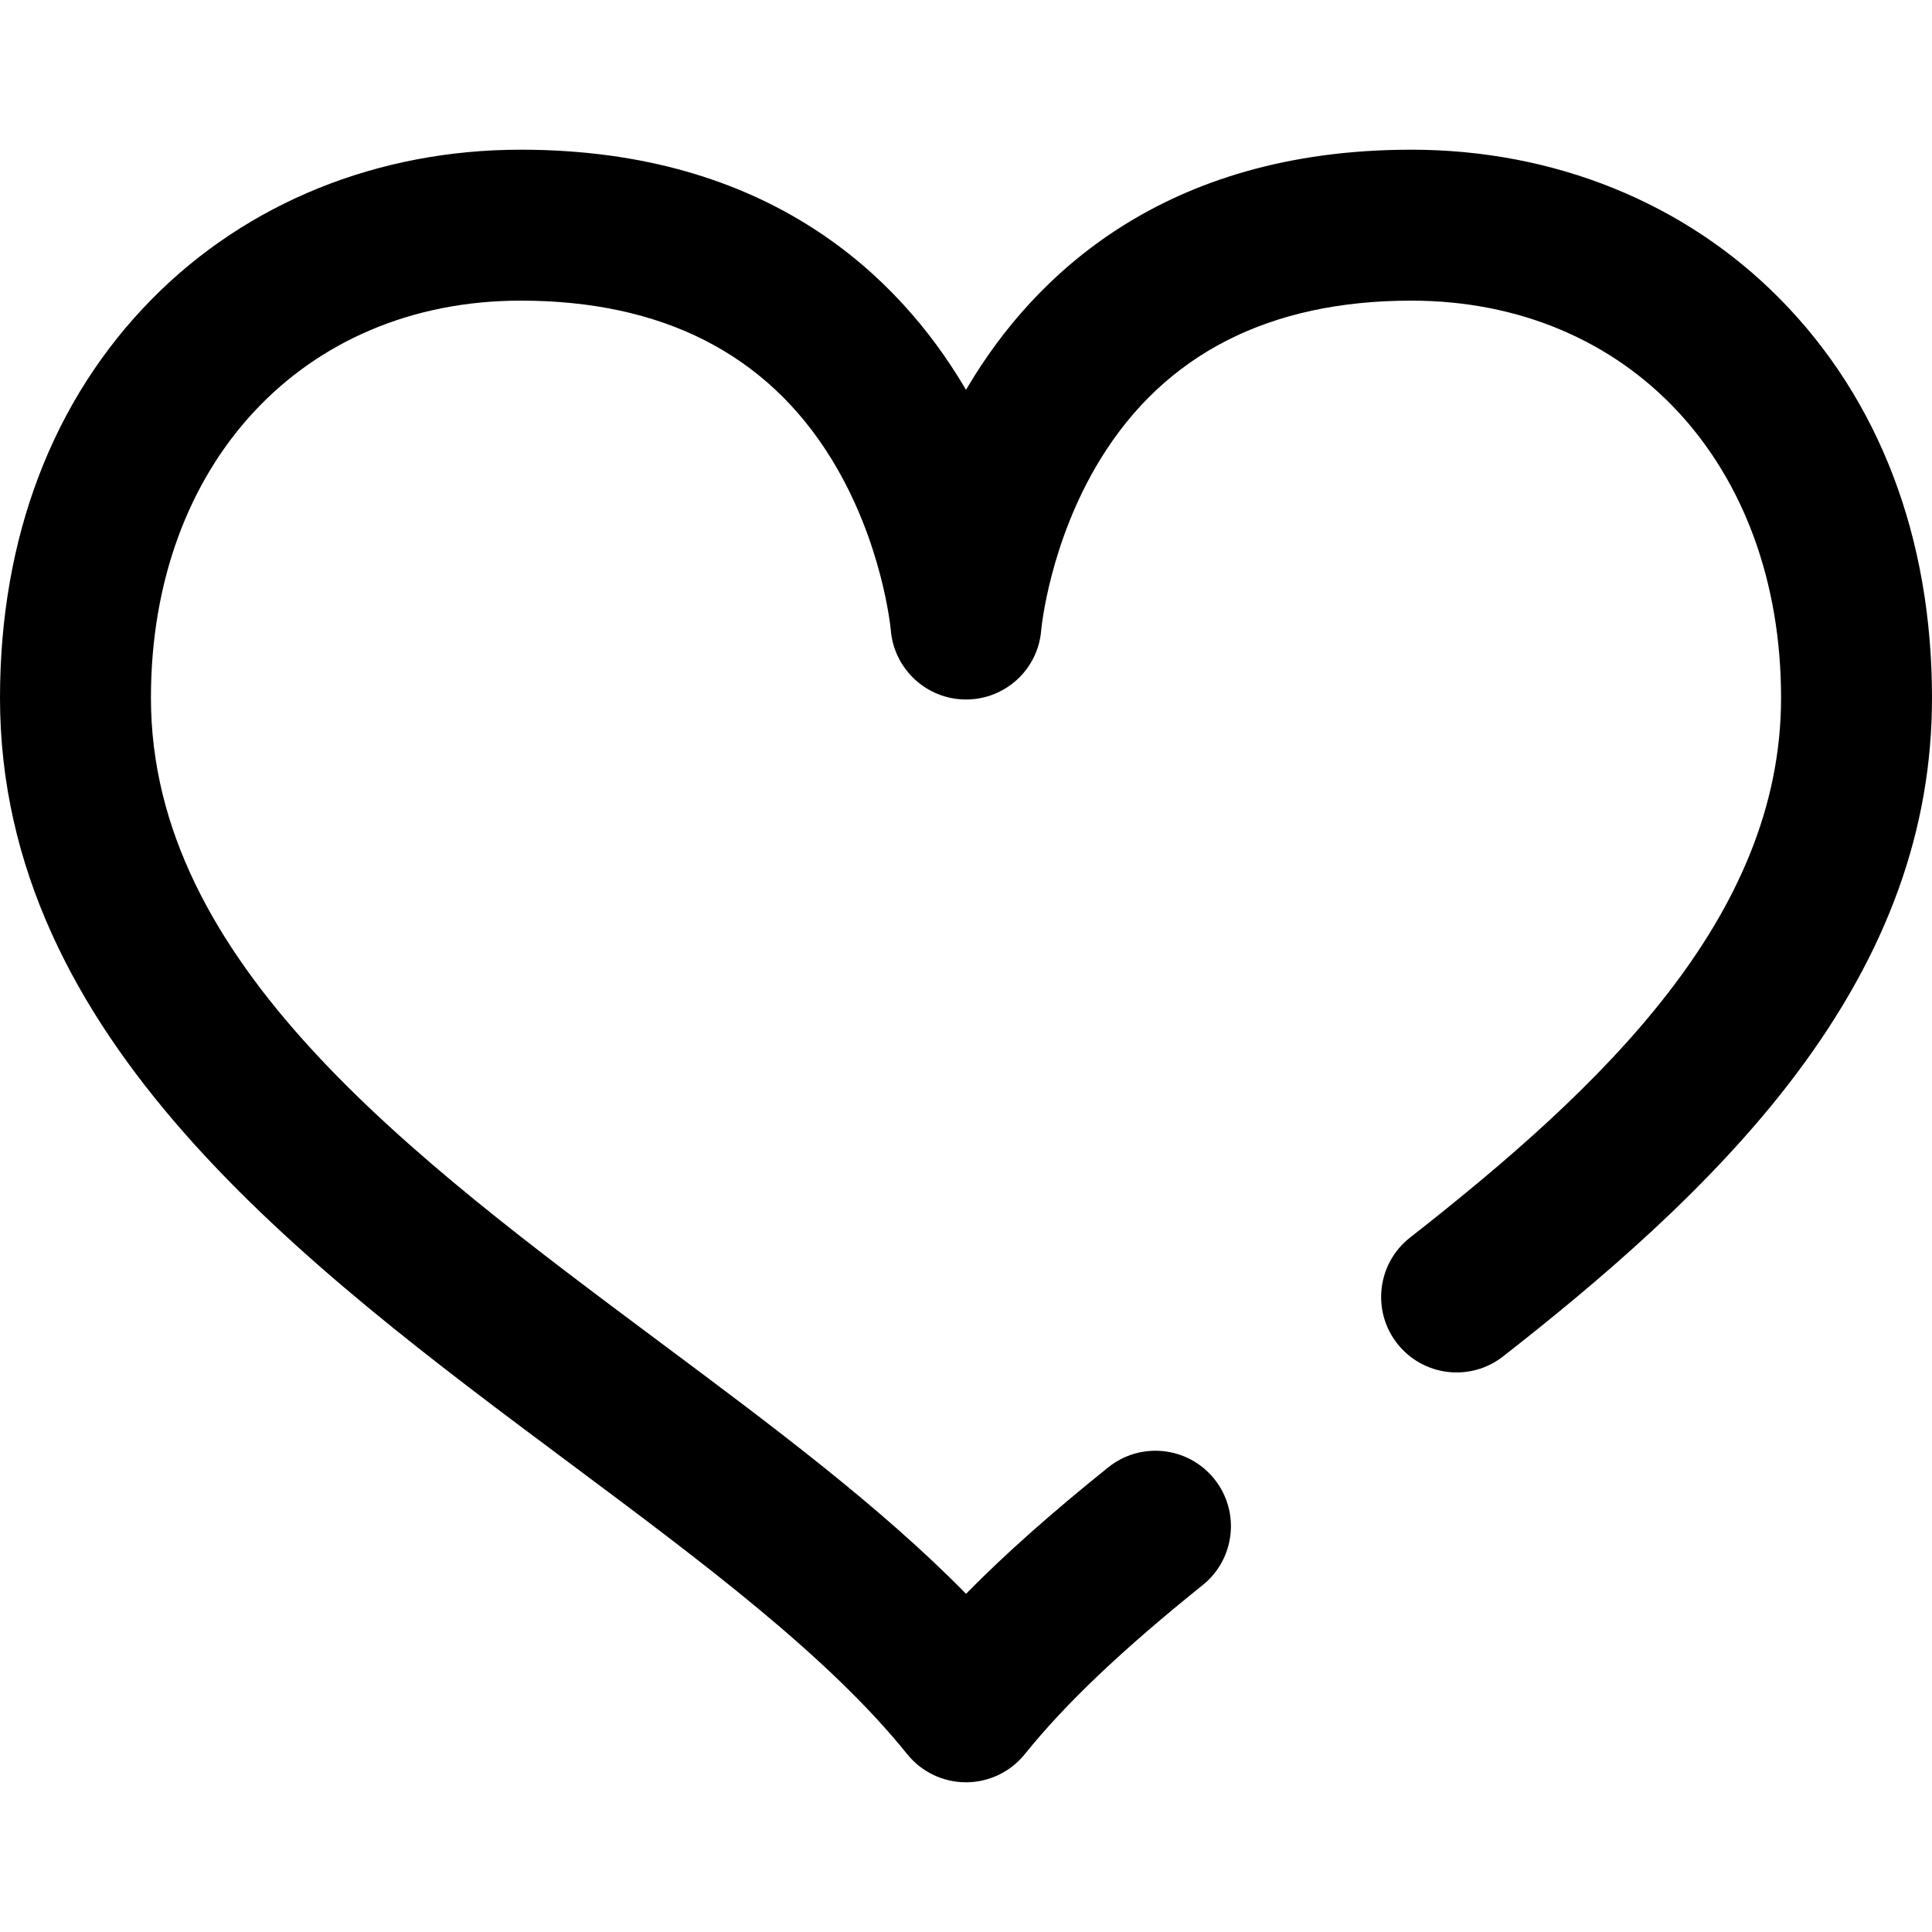
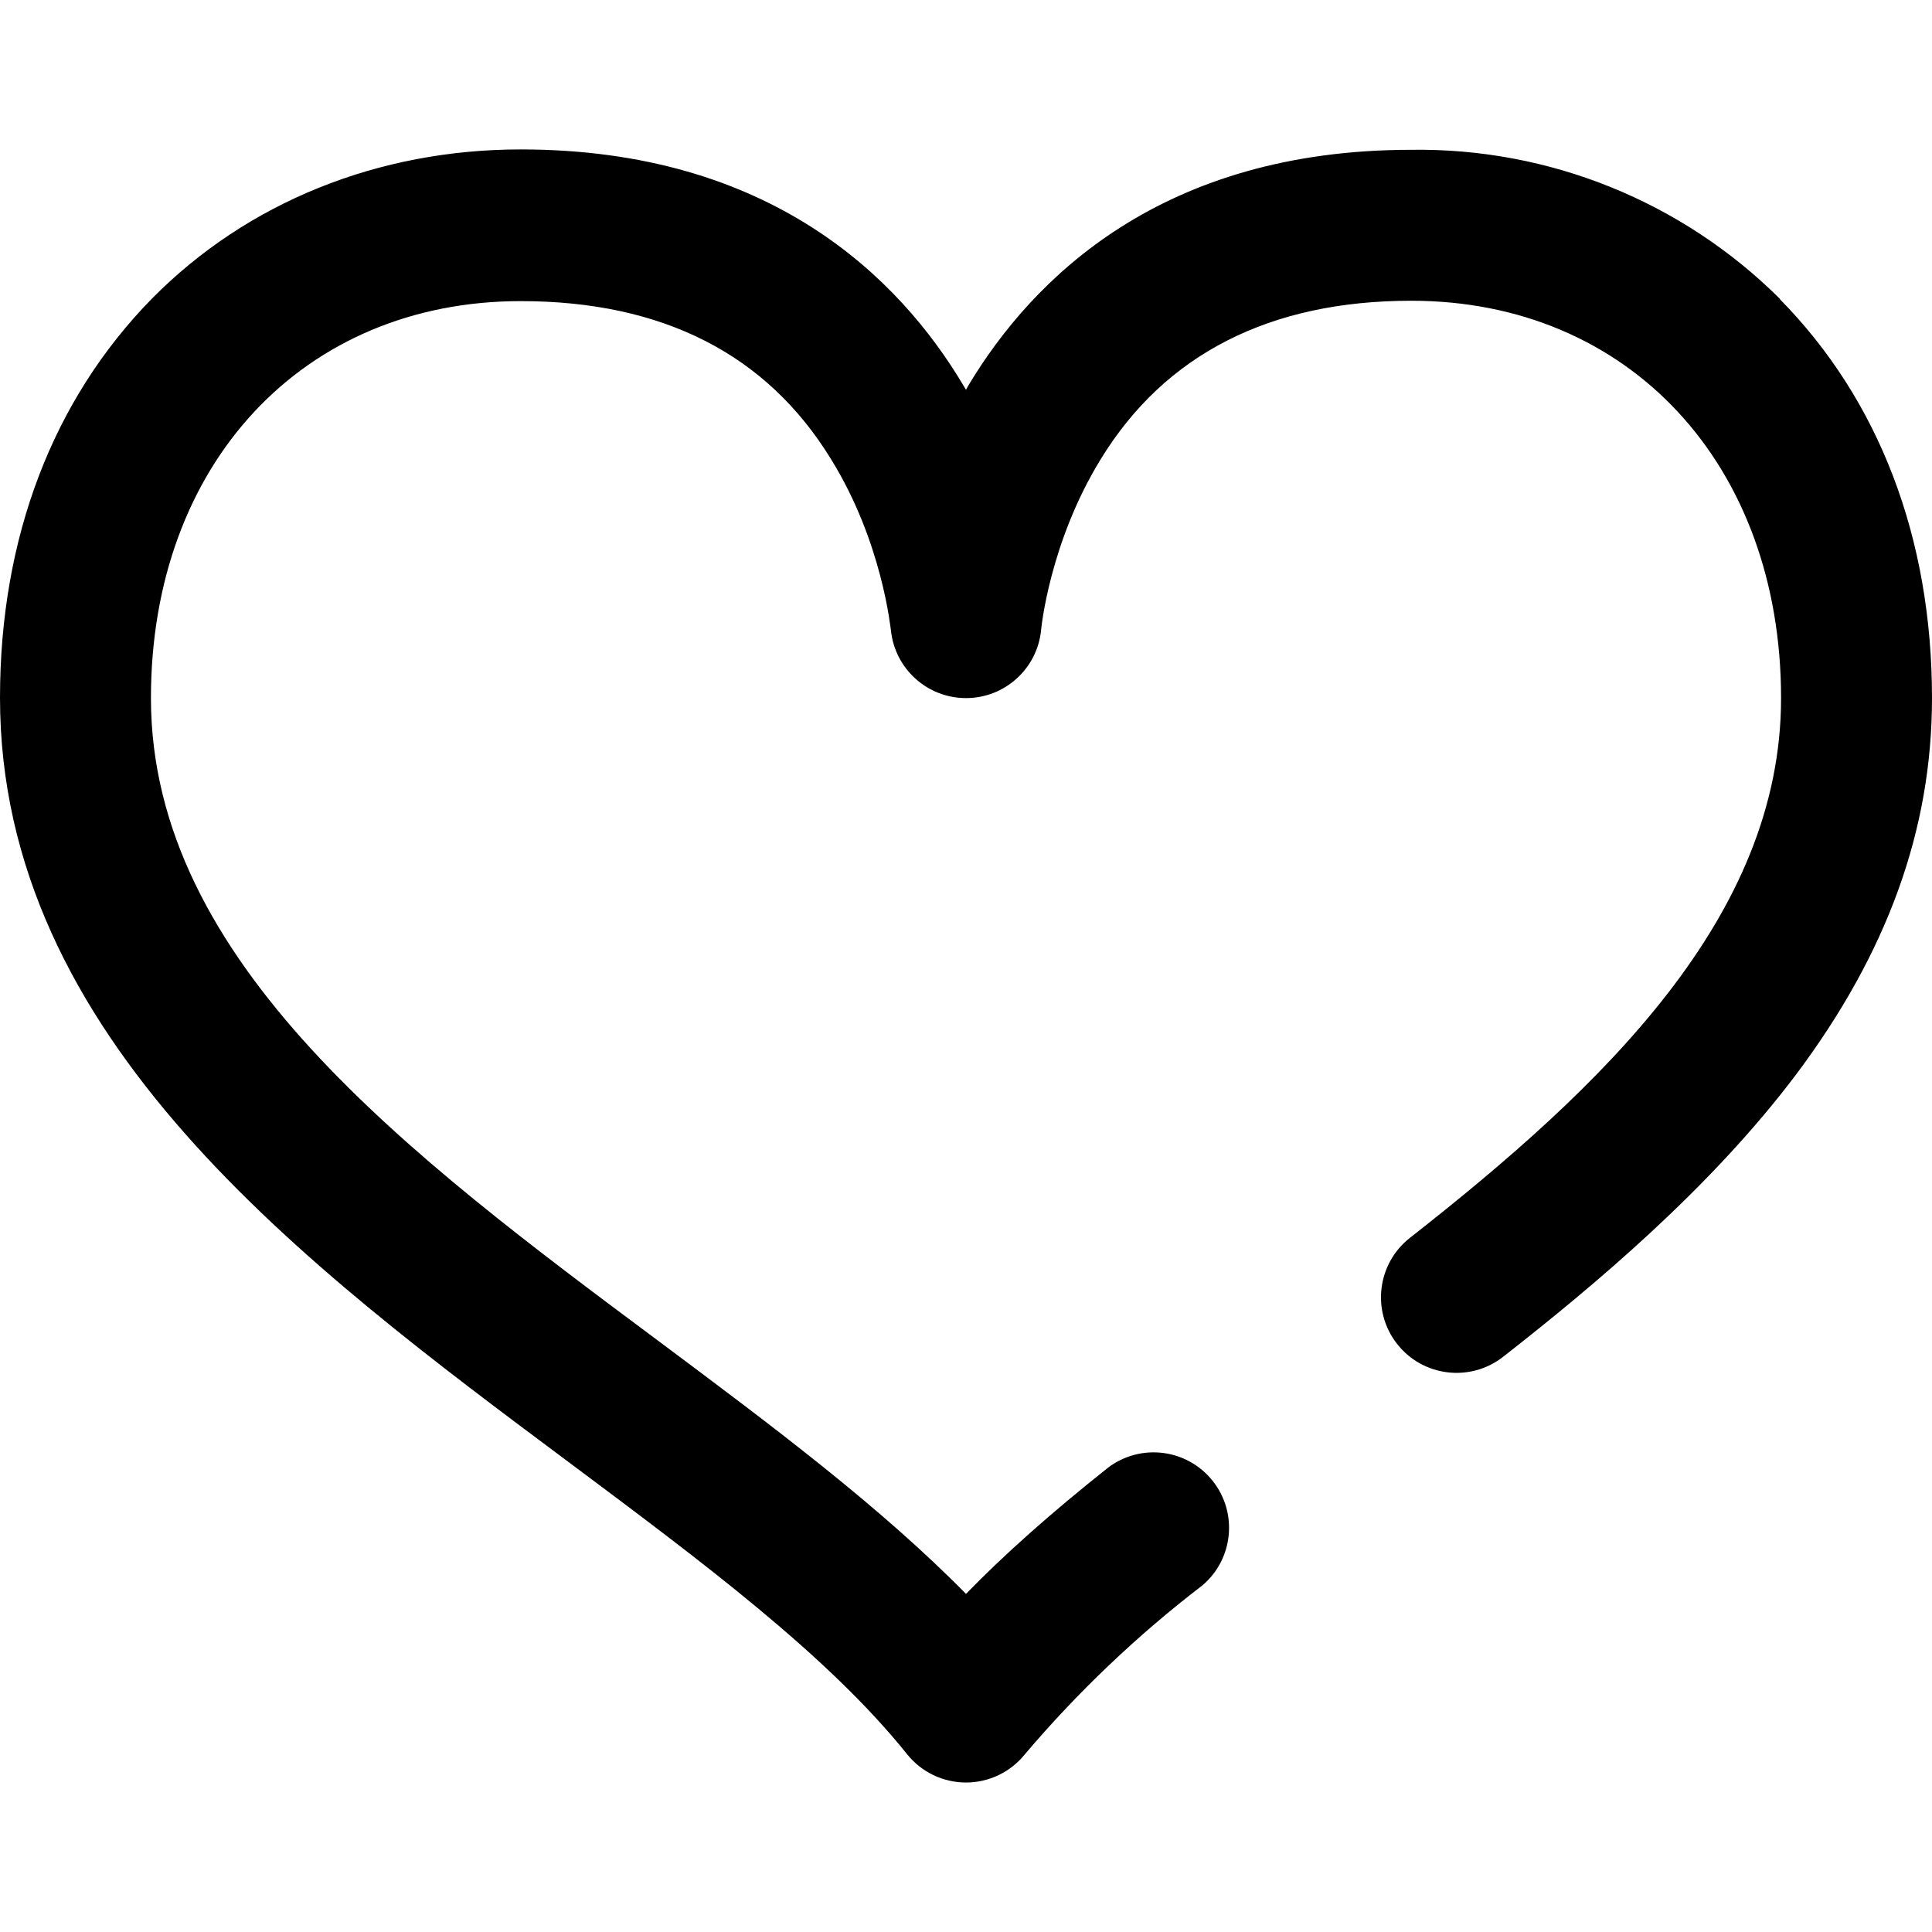
<svg xmlns="http://www.w3.org/2000/svg" viewBox="0 0 512 512">
-   <path d="M471.67 79.174C446.515 53.701 411.829 39.672 374 39.672c-66.136 0-100.331 34.03-117.371 62.577-.212.354-.422.709-.629 1.063a118.18 118.18 0 0 0-.629-1.063C238.331 73.702 204.136 39.672 138 39.672c-37.829 0-72.515 14.029-97.67 39.503C13.946 105.894 0 142.469 0 184.946c0 90.198 80.181 150.001 150.922 202.764 35.249 26.29 68.543 51.123 89.498 77.158 3.796 4.717 9.525 7.46 15.58 7.46s11.784-2.743 15.581-7.458c10.778-13.392 25.76-27.631 47.152-44.812 8.611-6.917 9.985-19.506 3.068-28.118-6.916-8.61-19.505-9.986-28.117-3.069-15.092 12.122-27.436 23.085-37.675 33.503-22.608-23.047-51.223-44.39-81.172-66.727C108.547 306.204 40 255.077 40 184.946c0-61.984 40.299-105.274 98-105.274 37.519 0 65.223 14.115 82.34 41.952 13.59 22.097 15.704 45.098 15.718 45.24.802 10.419 9.488 18.508 19.937 18.508 10.451 0 19.136-8.001 19.938-18.42.021-.23 2.135-23.231 15.725-45.328C308.777 93.787 336.481 79.672 374 79.672c57.701 0 98 43.29 98 105.274 0 58.038-47.252 103.036-98.315 143.017-8.696 6.809-10.227 19.38-3.417 28.077 6.807 8.696 19.379 10.227 28.077 3.417 24.29-19.019 55.077-44.72 77.723-74.901C500.246 252.333 512 219.75 512 184.946c0-42.477-13.946-79.052-40.33-105.772z" />
+   <path d="M471.7 79.2A135.7 135.7 0 0 0 374 39.7c-66.1 0-100.3 34-117.4 62.5l-.6 1.1a118.2 118.2 0 0 0-.6-1C238.4 73.6 204 39.6 138 39.6c-37.8 0-72.5 14-97.7 39.5C14 105.9 0 142.5 0 184.9c0 90.2 80.2 150 151 202.8 35.2 26.3 68.5 51.1 89.4 77.2a20 20 0 0 0 31.2 0 305.5 305.5 0 0 1 47.1-44.8 20 20 0 0 0-25-31.2c-15.1 12-27.5 23-37.7 33.5-22.6-23-51.2-44.4-81.2-66.8C108.5 306.2 40 255.1 40 185c0-62 40.3-105.2 98-105.2 37.5 0 65.2 14 82.3 42 13.6 22 15.7 45 15.8 45.2a20 20 0 0 0 39.8 0c0-.2 2.2-23.2 15.8-45.3 17-27.8 44.8-42 82.3-42 57.7 0 98 43.4 98 105.3 0 58-47.3 103-98.3 143a20 20 0 0 0 24.6 31.6c24.3-19 55.1-44.8 77.8-75 24.1-32.2 35.9-64.8 35.9-99.6 0-42.4-14-79-40.3-105.7z" />
</svg>
